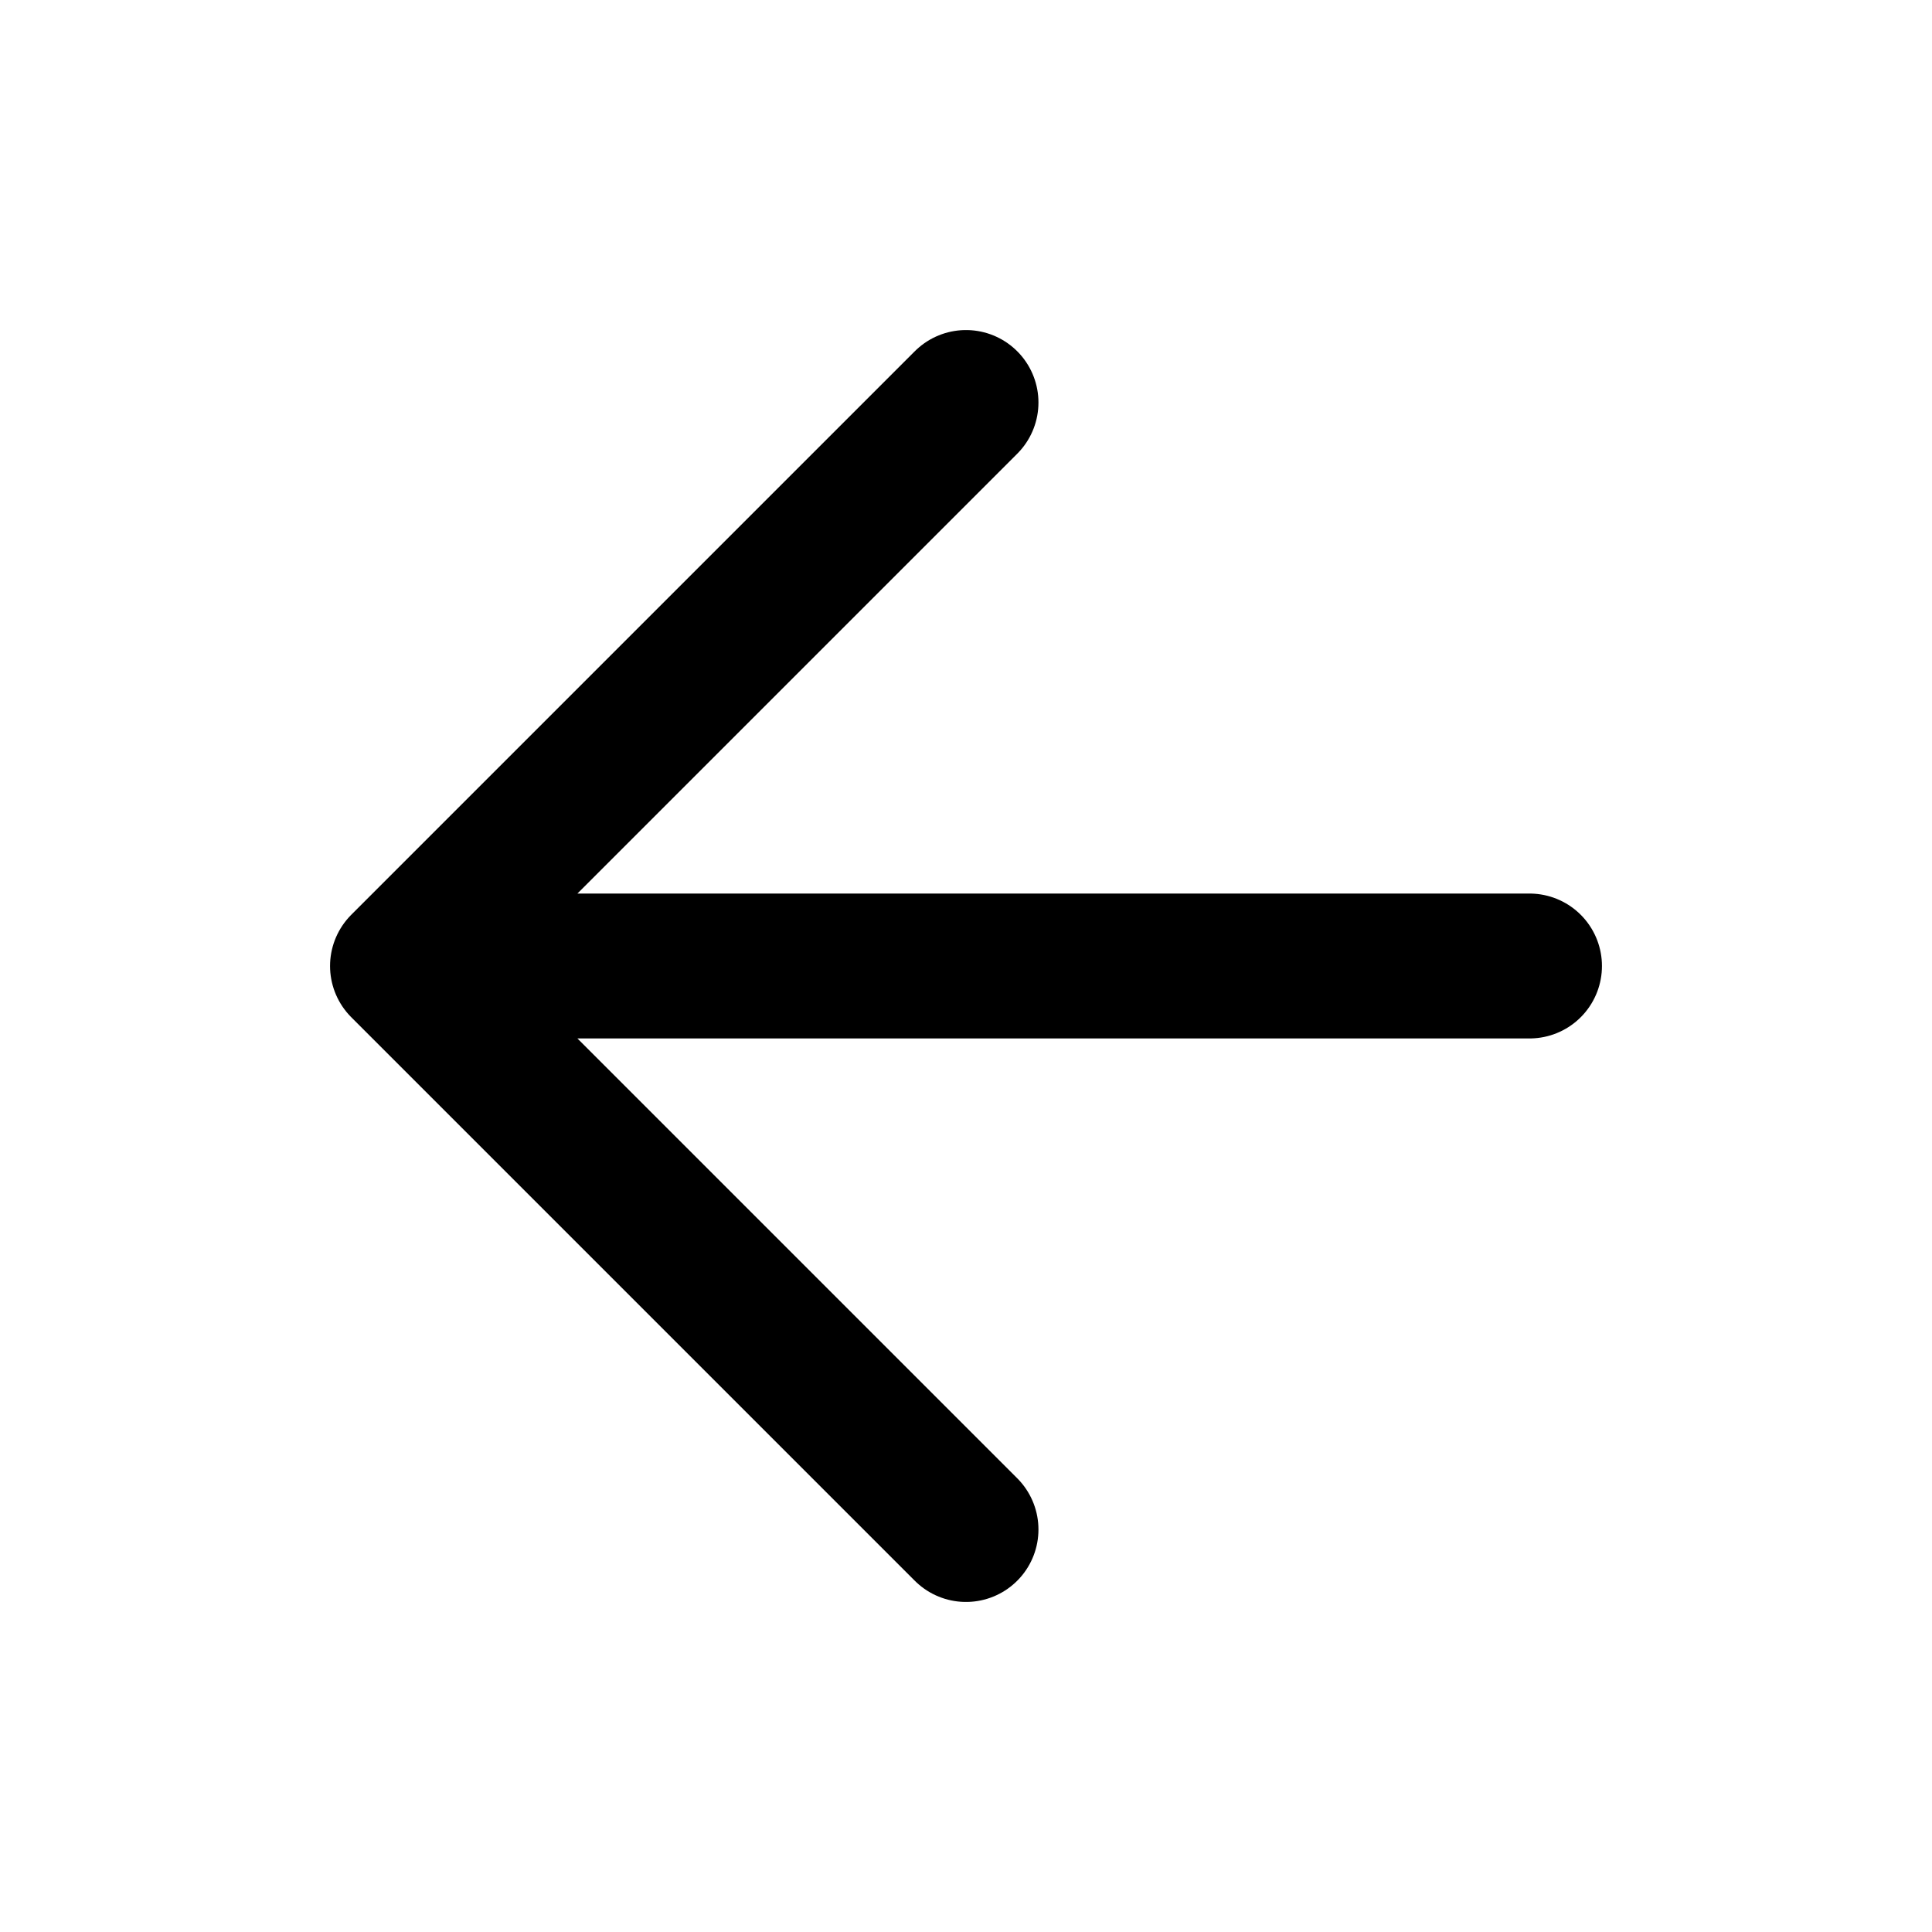
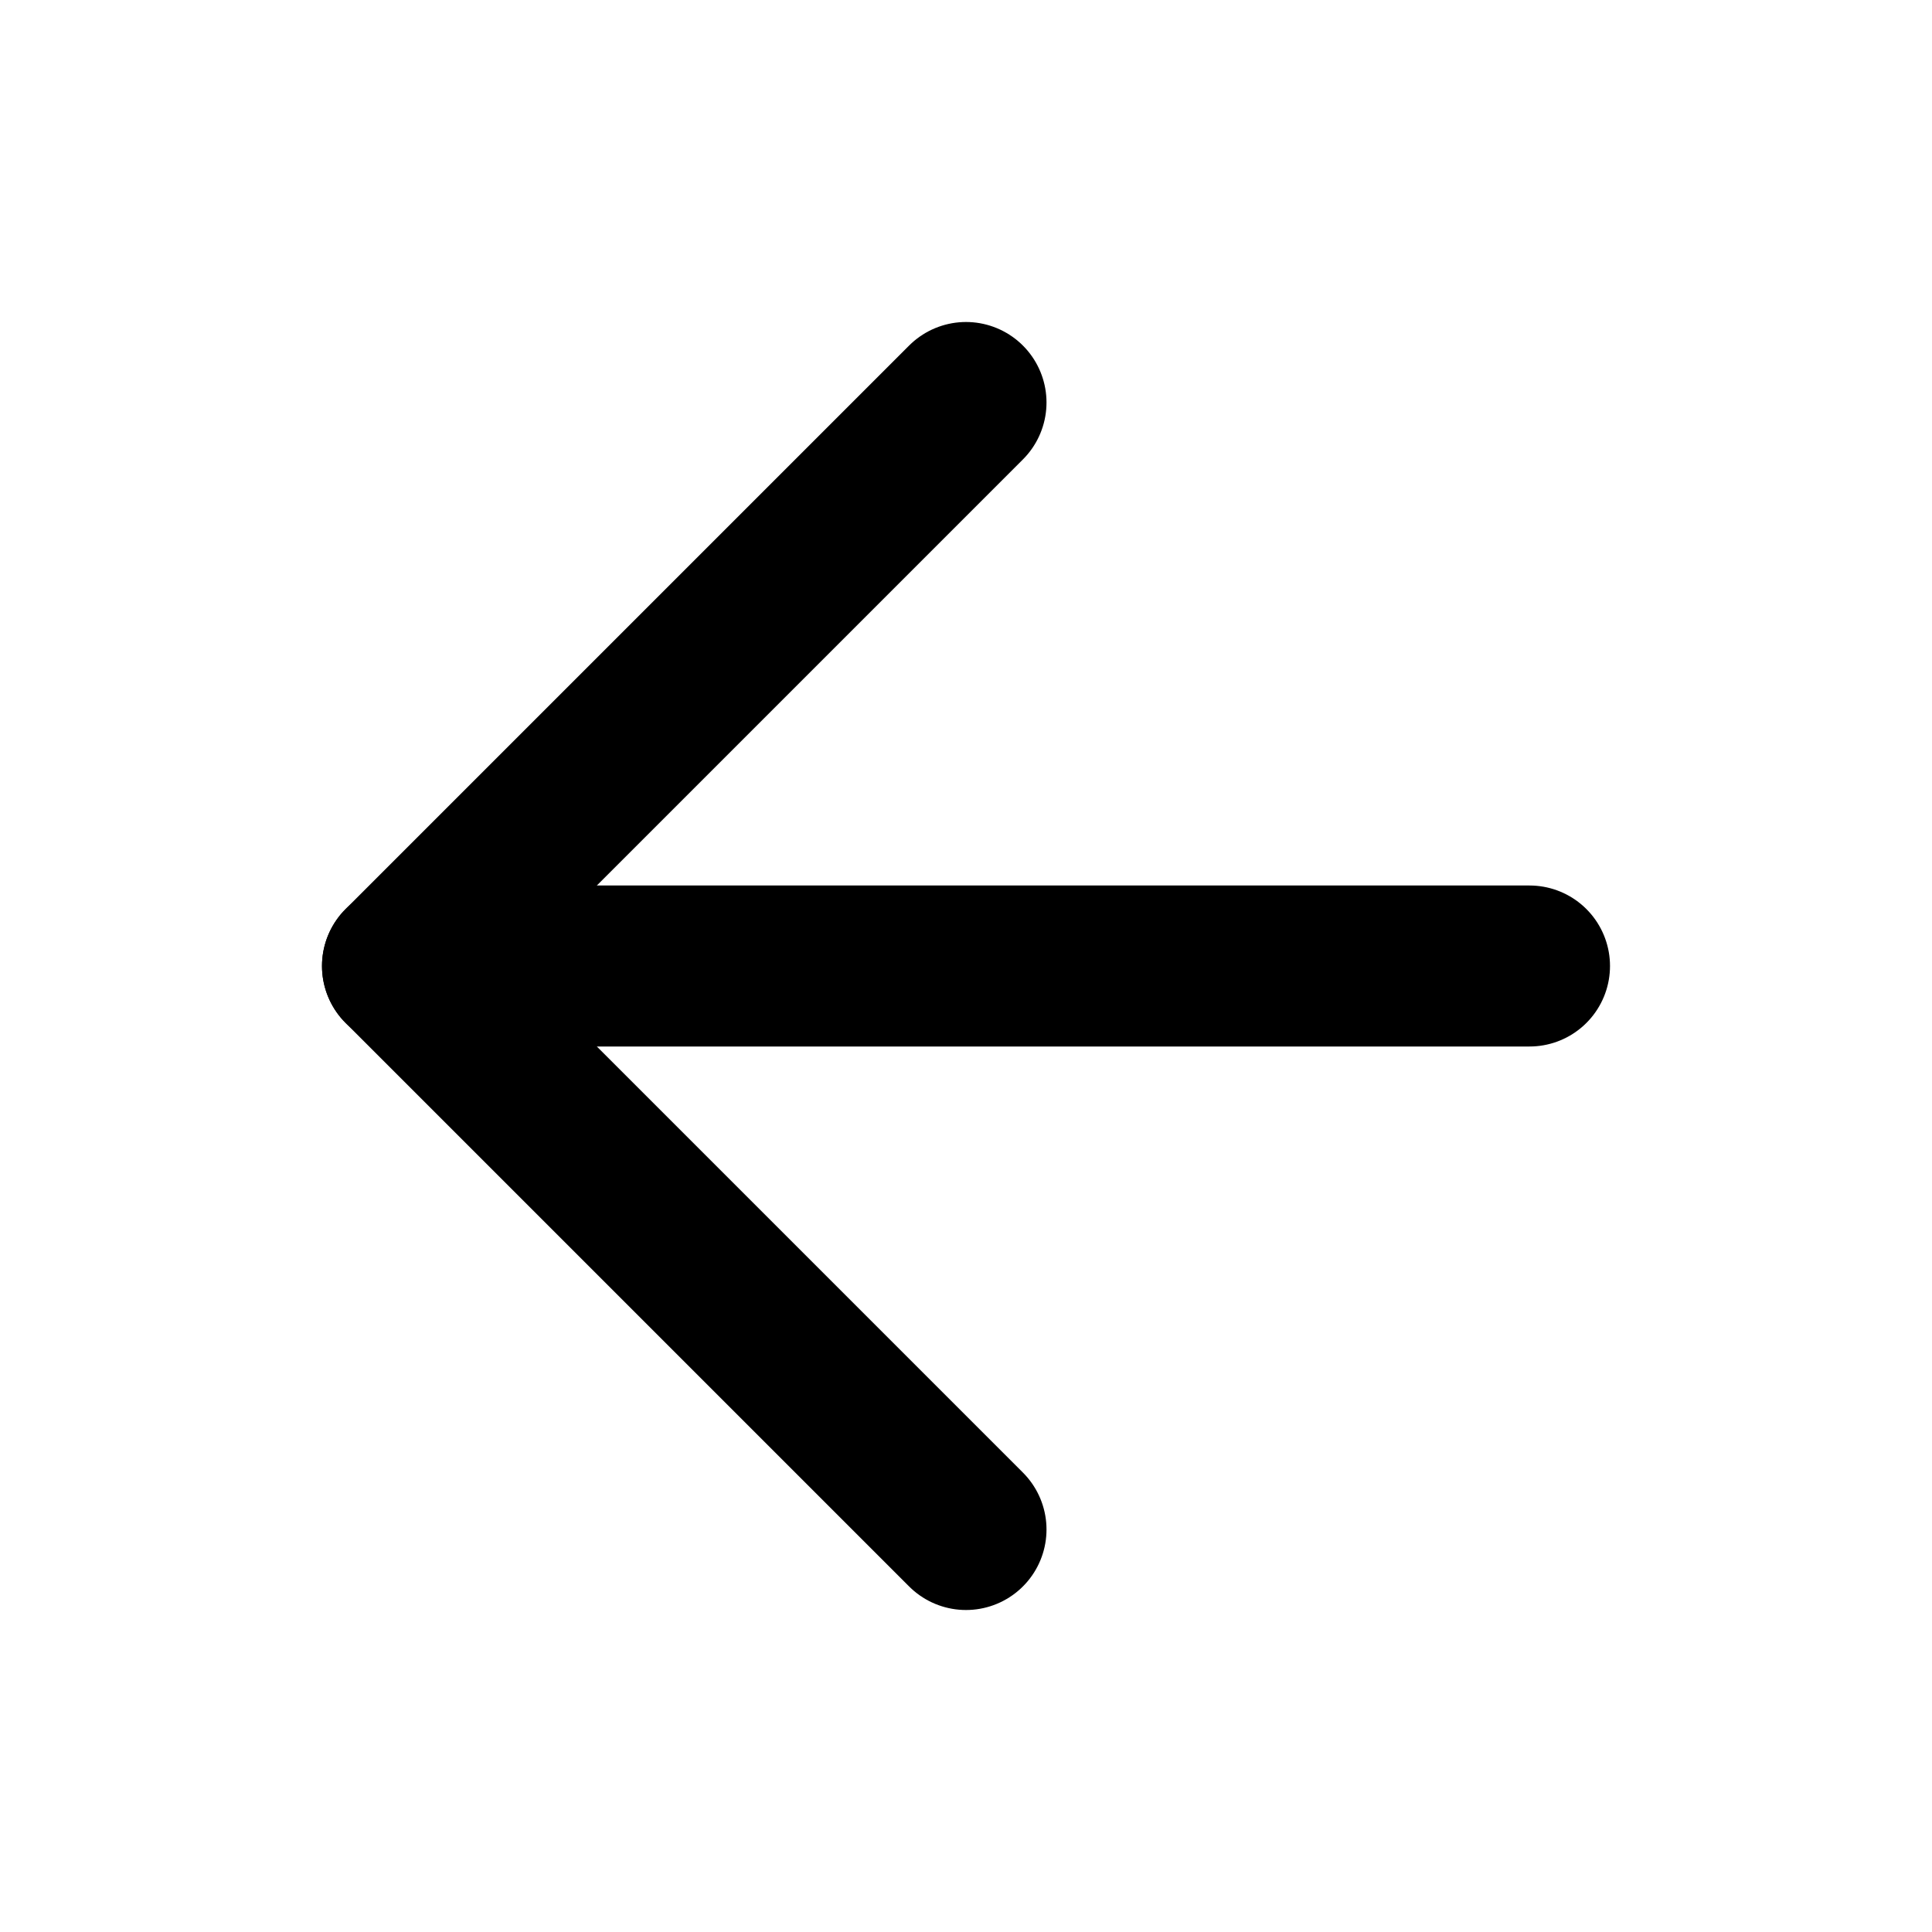
- <svg xmlns="http://www.w3.org/2000/svg" width="24" height="24" viewBox="0 0 24 24" fill="none" stroke="currentColor" stroke-width="1.8" stroke-linecap="round" stroke-linejoin="round">
-   <path d="M19 12H5M12 19l-7-7 7-7" />
+ <svg xmlns="http://www.w3.org/2000/svg" width="24" height="24" viewBox="0 0 24 24" fill="none" stroke="currentColor" stroke-width="2" stroke-linecap="round" stroke-linejoin="round">
+   <path d="m12 19-7-7 7-7" />
+   <path d="M19 12H5" />
</svg>
